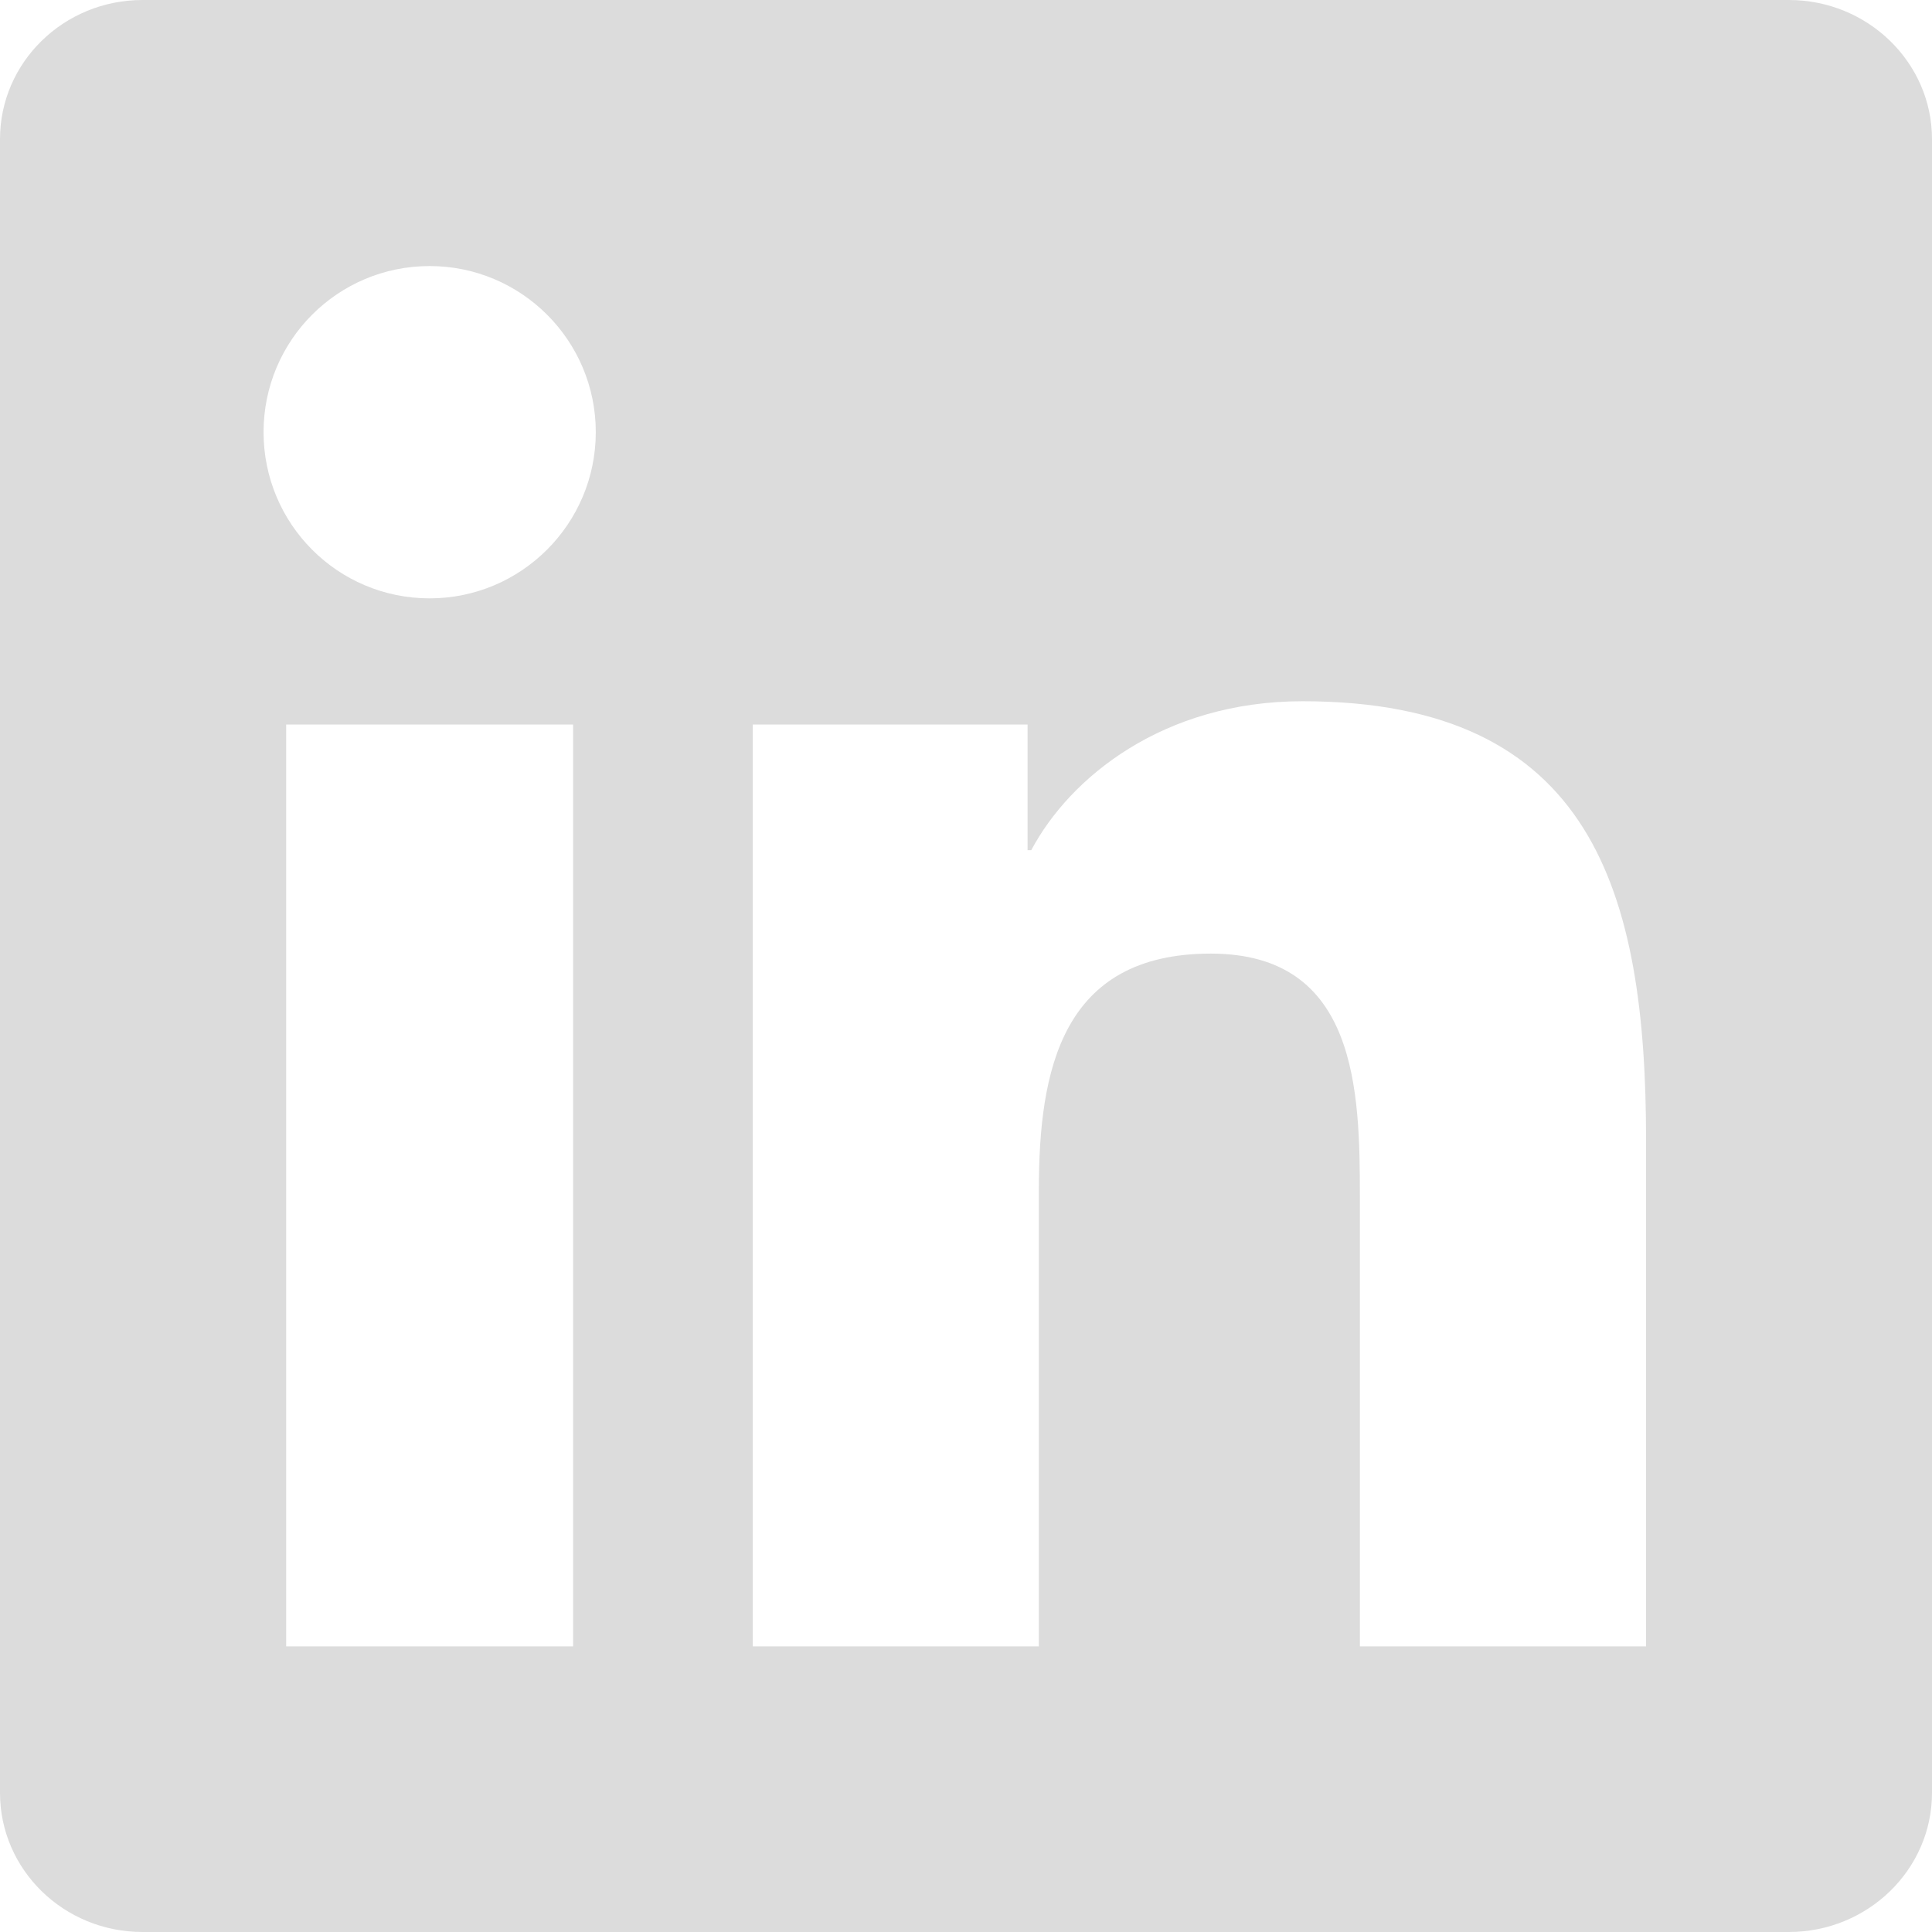
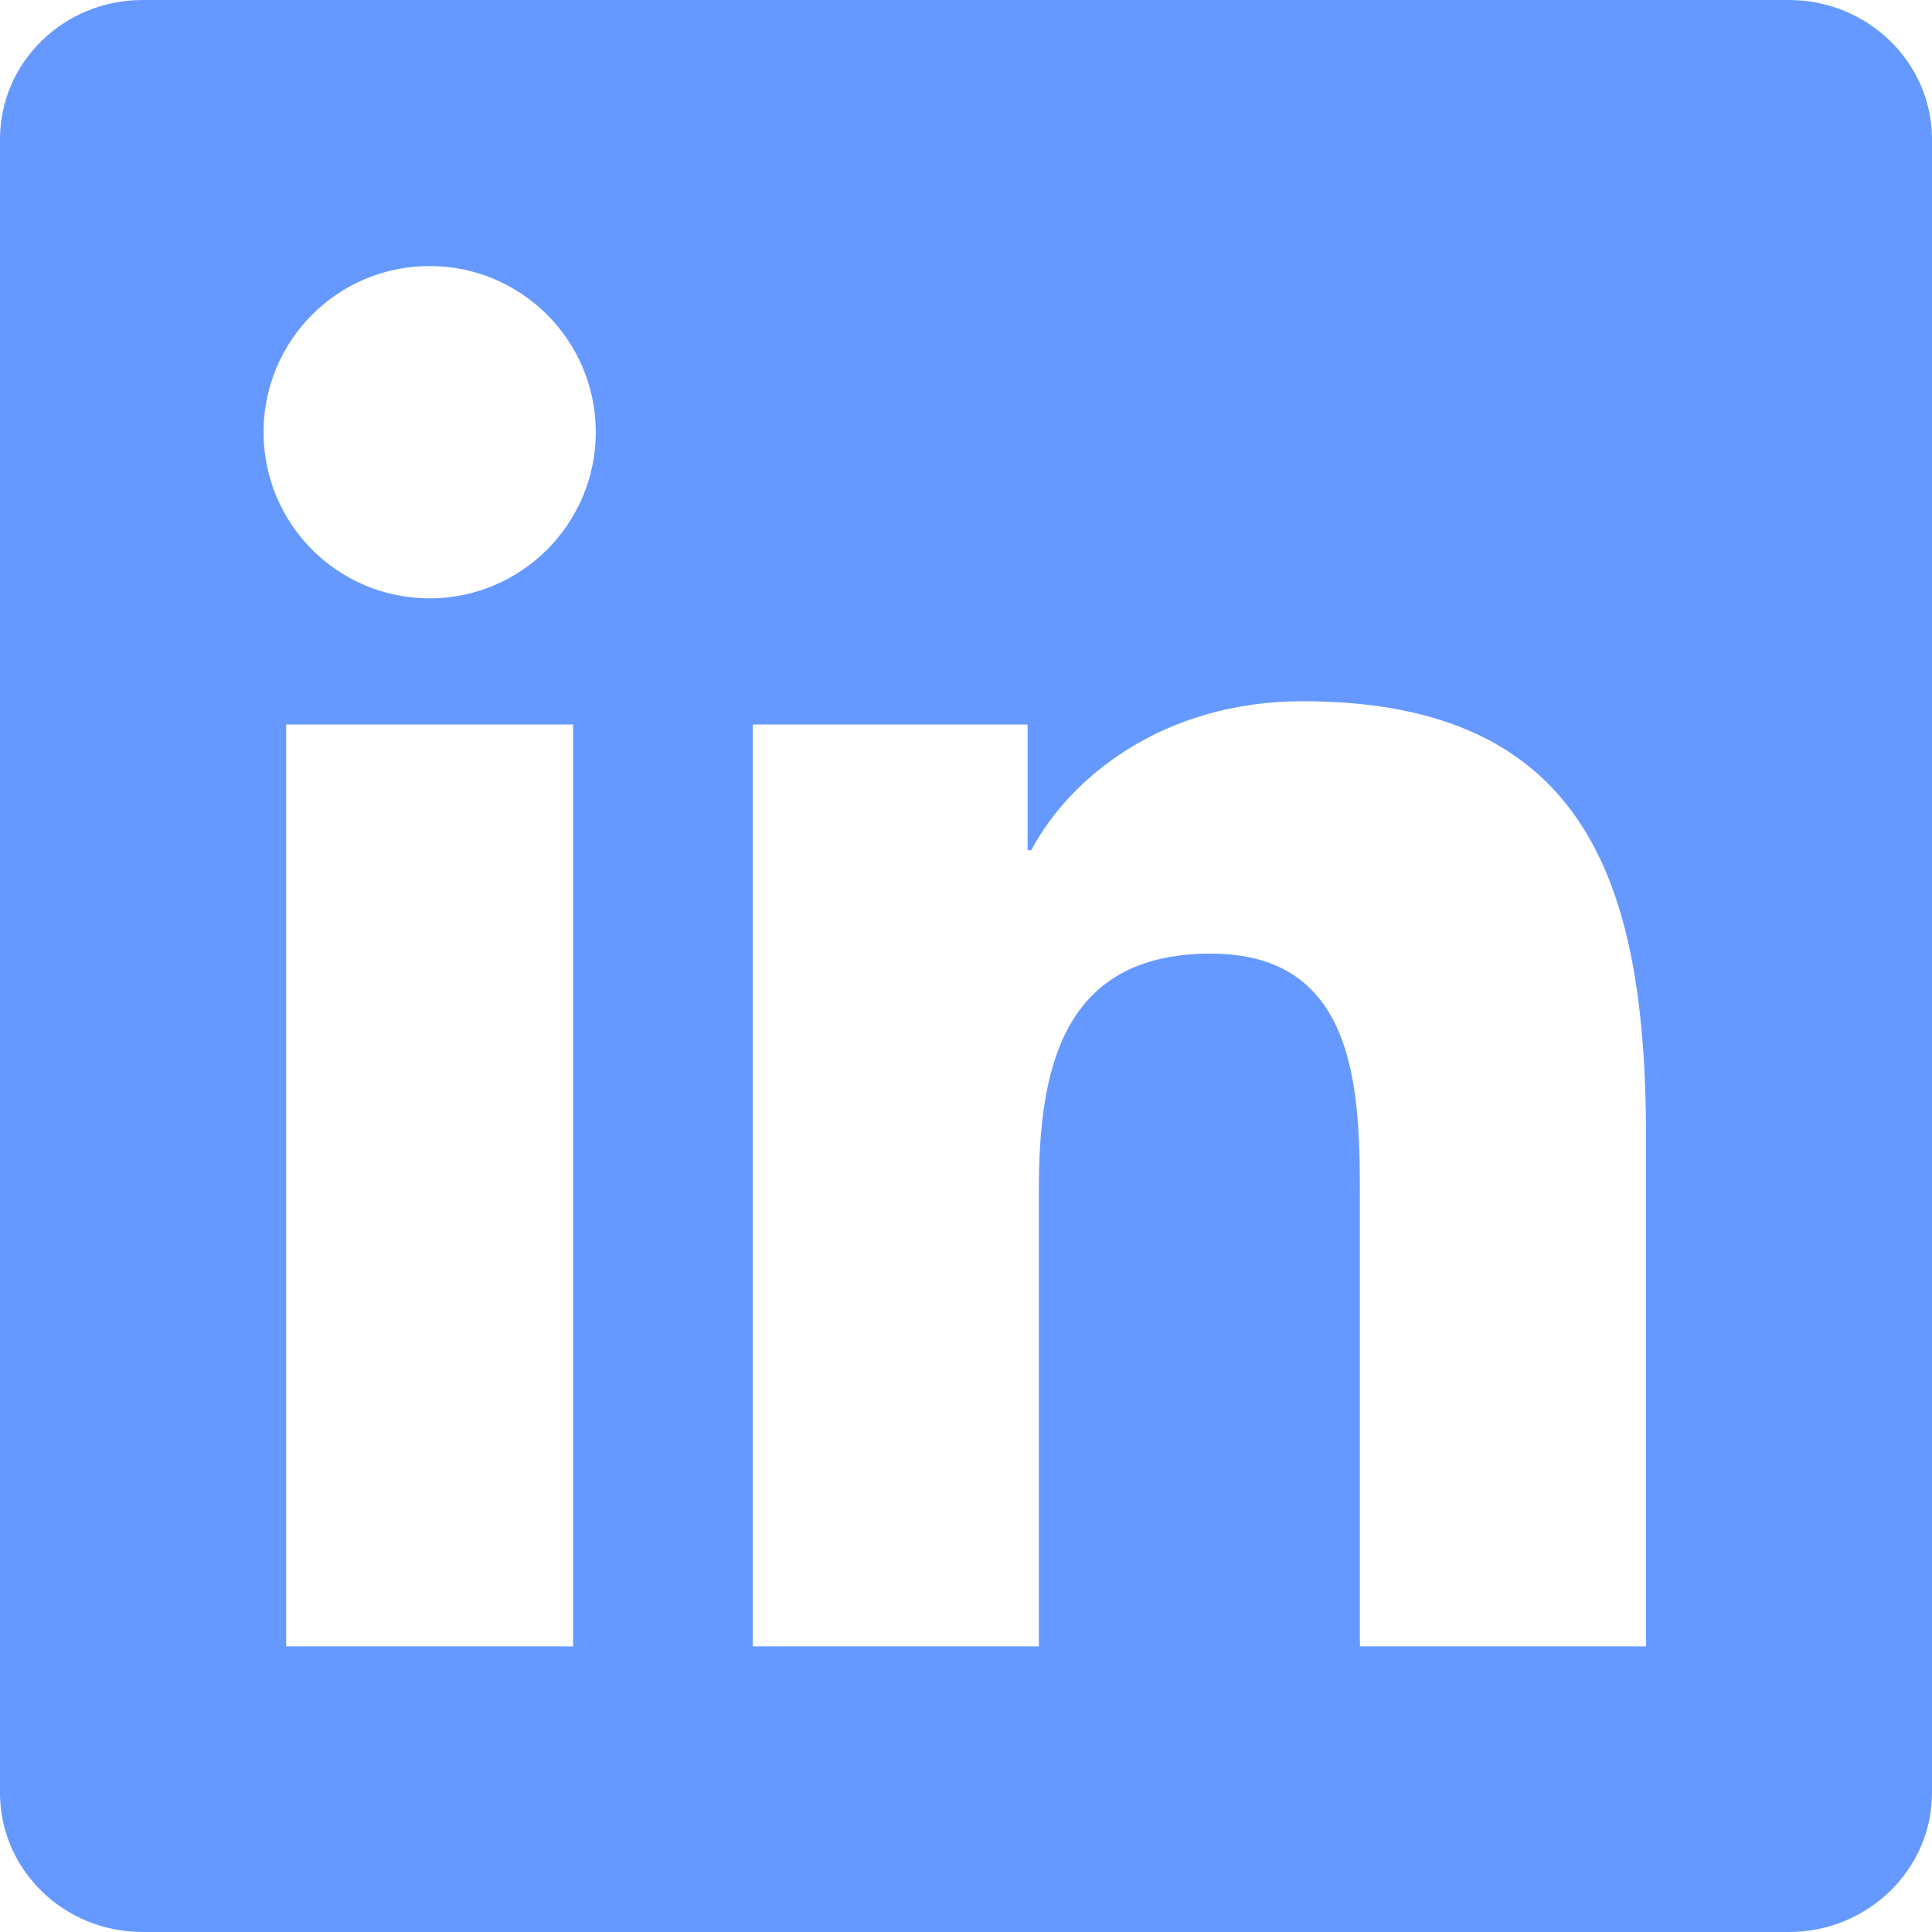
- <svg xmlns="http://www.w3.org/2000/svg" role="img" viewBox="0 0 24 24" fill="#dcdcdc">
+ <svg xmlns="http://www.w3.org/2000/svg" role="img" viewBox="0 0 24 24" fill="#6699ff">
  <path d="M20.447 20.452h-3.554v-5.569c0-1.328-.027-3.037-1.852-3.037-1.853 0-2.136 1.445-2.136 2.939v5.667H9.351V9h3.414v1.561h.046c.477-.9 1.637-1.85 3.37-1.85 3.601 0 4.267 2.37 4.267 5.455v6.286zM5.337 7.433c-1.144 0-2.063-.926-2.063-2.065 0-1.138.92-2.063 2.063-2.063 1.14 0 2.064.925 2.064 2.063 0 1.139-.925 2.065-2.064 2.065zm1.782 13.019H3.555V9h3.564v11.452zM22.225 0H1.771C.792 0 0 .774 0 1.729v20.542C0 23.227.792 24 1.771 24h20.451C23.2 24 24 23.227 24 22.271V1.729C24 .774 23.2 0 22.222 0h.003z" />
</svg>
